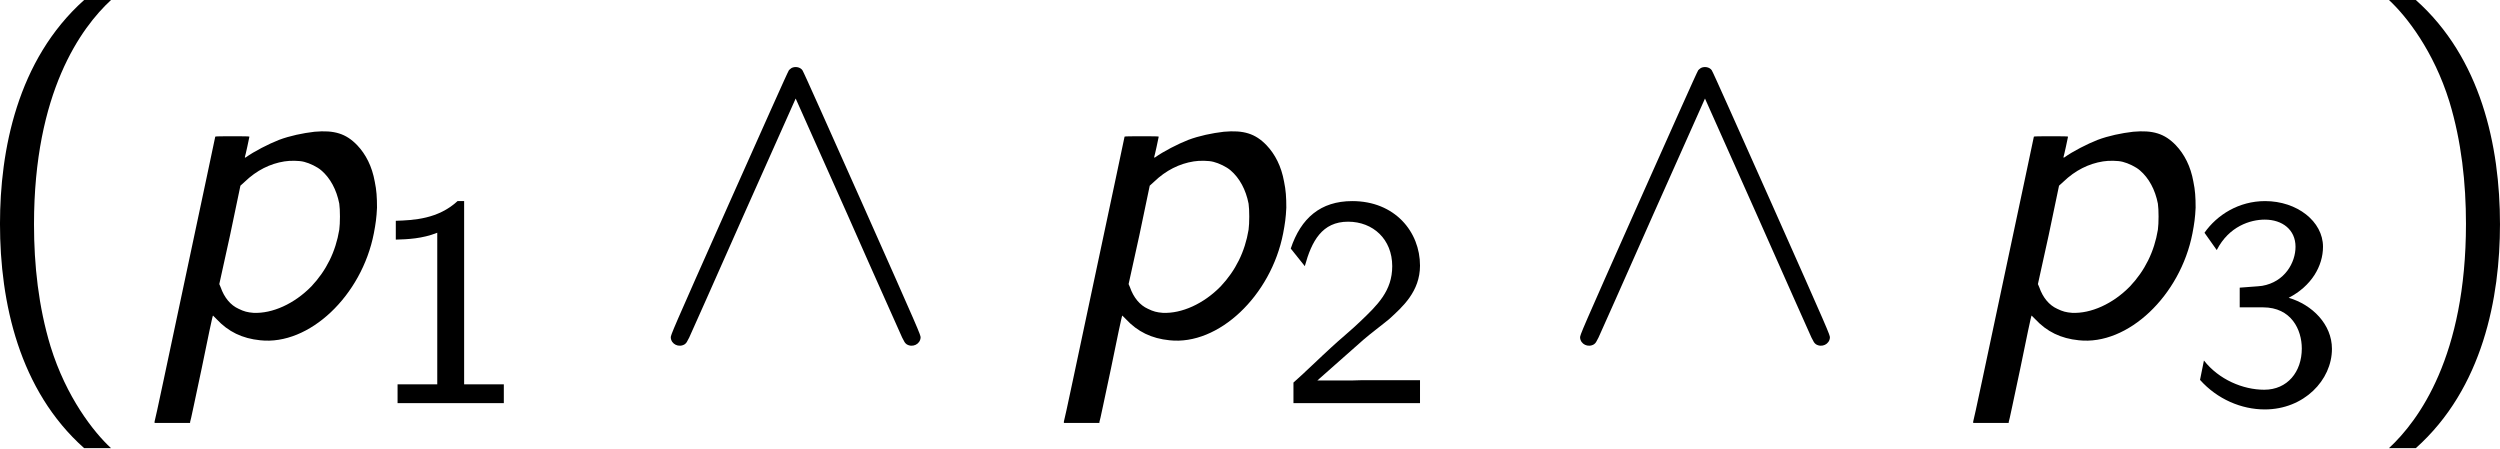
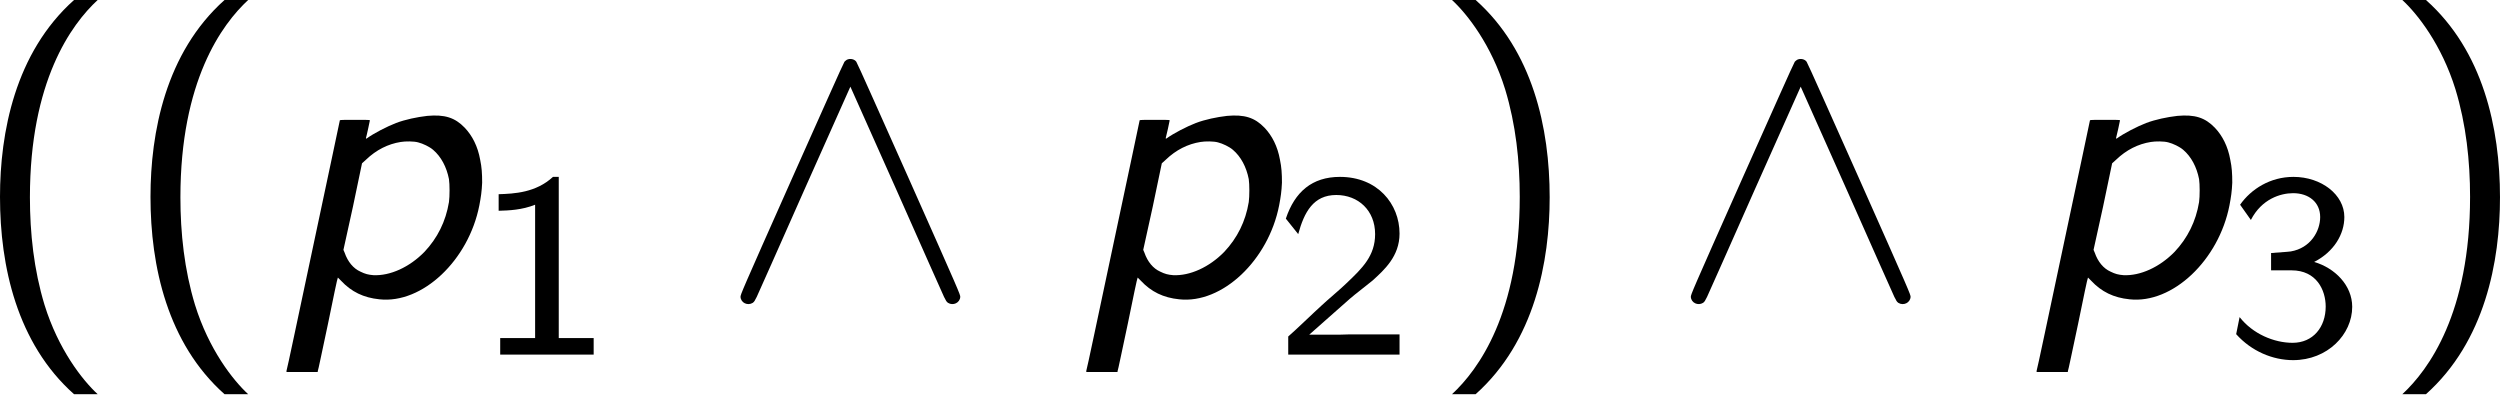
- <svg xmlns="http://www.w3.org/2000/svg" xmlns:xlink="http://www.w3.org/1999/xlink" version="1.1" width="93.121pt" height="16.691pt" viewBox="360.303 114.416 93.121 16.691">
+ <svg xmlns="http://www.w3.org/2000/svg" xmlns:xlink="http://www.w3.org/1999/xlink" version="1.1" width="105.867pt" height="16.691pt" viewBox="241.08 114.416 105.867 16.691">
  <defs>
-     <path id="g8-94" d="M3.873-7.125C3.85-7.113 3.814-7.077 3.802-7.066C3.778-7.042 3.072-5.452 2.212-3.527C.669-.06 .658-.024 .658 .048C.669 .227 .873 .323 1.028 .227C1.076 .191 1.088 .167 1.148 .048C1.184-.036 1.841-1.494 2.594-3.204C3.359-4.914 3.981-6.312 3.981-6.312S4.603-4.914 5.368-3.204C6.121-1.494 6.779-.036 6.814 .048C6.874 .167 6.886 .191 6.934 .227C7.089 .323 7.293 .227 7.305 .048C7.305-.024 7.293-.06 5.75-3.527C4.89-5.452 4.184-7.042 4.16-7.066C4.101-7.149 3.969-7.173 3.873-7.125Z" />
-     <path id="g13-49" d="M2.549-5.376H2.374C1.858-4.899 1.207-4.867 .731-4.852V-4.351C1.04-4.359 1.437-4.375 1.834-4.534V-.5H.778V0H3.605V-.5H2.549V-5.376Z" />
-     <path id="g13-50" d="M2.247-.611C2.152-.611 2.057-.603 1.961-.603H1.056L2.287-1.691C2.43-1.818 2.819-2.112 2.97-2.239C3.319-2.557 3.788-2.97 3.788-3.66C3.788-4.558 3.121-5.376 1.985-5.376C1.143-5.376 .619-4.923 .349-4.113L.723-3.645C.905-4.312 1.183-4.828 1.874-4.828C2.541-4.828 3.049-4.359 3.049-3.645C3.049-2.986 2.66-2.612 2.184-2.16C2.025-2.001 1.596-1.644 1.429-1.485C1.199-1.278 .651-.746 .421-.548V0H3.788V-.611H2.247Z" />
-     <path id="g13-51" d="M.794-4.073C1.12-4.709 1.691-4.883 2.072-4.883C2.541-4.883 2.89-4.613 2.89-4.161C2.89-3.74 2.604-3.224 2.001-3.121C1.961-3.113 1.93-3.113 1.405-3.073V-2.549H2.025C2.779-2.549 3.057-1.953 3.057-1.453C3.057-.834 2.676-.357 2.057-.357C1.493-.357 .85-.627 .453-1.135L.349-.619C.81-.103 1.453 .167 2.072 .167C3.113 .167 3.859-.611 3.859-1.445C3.859-2.096 3.335-2.62 2.708-2.803C3.311-3.113 3.621-3.645 3.621-4.161C3.621-4.836 2.93-5.376 2.08-5.376C1.382-5.376 .802-5.01 .468-4.534L.794-4.073Z" />
-     <path id="g11-112" d="M4.746-5.428C4.435-5.392 4.089-5.32 3.802-5.212C3.527-5.105 3.132-4.902 2.917-4.746C2.893-4.734 2.893-4.734 2.893-4.758C2.905-4.782 3.013-5.284 3.013-5.296S2.845-5.308 2.558-5.308C2.295-5.308 2.104-5.308 2.104-5.296C2.104-5.296 1.745-3.587 1.303-1.518C.861 .562 .502 2.271 .49 2.283V2.319H.956H1.435V2.295C1.447 2.283 1.578 1.638 1.745 .861C1.901 .096 2.032-.538 2.044-.538L2.14-.442C2.451-.108 2.821 .072 3.3 .12C4.603 .263 6.001-1.064 6.324-2.726C6.372-2.977 6.396-3.144 6.408-3.407C6.408-3.682 6.396-3.873 6.348-4.101C6.276-4.507 6.109-4.83 5.882-5.069C5.583-5.38 5.272-5.475 4.746-5.428ZM4.471-4.627C4.615-4.591 4.818-4.495 4.926-4.4C5.165-4.196 5.332-3.885 5.404-3.515C5.428-3.359 5.428-2.989 5.404-2.821C5.308-2.236 5.057-1.733 4.663-1.315C4.208-.849 3.622-.586 3.12-.61C2.965-.622 2.869-.646 2.726-.717C2.511-.813 2.343-1.016 2.248-1.291L2.212-1.375L2.499-2.678L2.774-3.993L2.893-4.101C3.204-4.4 3.563-4.579 3.945-4.639C4.089-4.663 4.34-4.663 4.471-4.627Z" />
-     <path id="g16-40" d="M3.168-8.933C1.382-7.337 .929-4.919 .929-2.978C.929-.881 1.441 1.453 3.168 2.99H3.883C3.418 2.561 2.692 1.632 2.275 .286C1.953-.774 1.834-1.882 1.834-2.966C1.834-6.479 3.085-8.194 3.883-8.933H3.168Z" />
-     <path id="g16-41" d="M1.358 2.99C3.144 1.394 3.597-1.024 3.597-2.966C3.597-5.062 3.085-7.396 1.358-8.933H.643C1.108-8.504 1.834-7.575 2.251-6.229C2.573-5.169 2.692-4.061 2.692-2.978C2.692 .536 1.441 2.251 .643 2.99H1.358Z" />
+     <path id="g16-49" d="M2.549-5.376H2.374C1.858-4.899 1.207-4.867 .731-4.852V-4.351C1.04-4.359 1.437-4.375 1.834-4.534V-.5H.778V0H3.605V-.5H2.549V-5.376Z" />
+     <path id="g16-50" d="M2.247-.611C2.152-.611 2.057-.603 1.961-.603H1.056L2.287-1.691C2.43-1.818 2.819-2.112 2.97-2.239C3.319-2.557 3.788-2.97 3.788-3.66C3.788-4.558 3.121-5.376 1.985-5.376C1.143-5.376 .619-4.923 .349-4.113L.723-3.645C.905-4.312 1.183-4.828 1.874-4.828C2.541-4.828 3.049-4.359 3.049-3.645C3.049-2.986 2.66-2.612 2.184-2.16C2.025-2.001 1.596-1.644 1.429-1.485C1.199-1.278 .651-.746 .421-.548V0H3.788V-.611H2.247Z" />
+     <path id="g16-51" d="M.794-4.073C1.12-4.709 1.691-4.883 2.072-4.883C2.541-4.883 2.89-4.613 2.89-4.161C2.89-3.74 2.604-3.224 2.001-3.121C1.961-3.113 1.93-3.113 1.405-3.073V-2.549H2.025C2.779-2.549 3.057-1.953 3.057-1.453C3.057-.834 2.676-.357 2.057-.357C1.493-.357 .85-.627 .453-1.135L.349-.619C.81-.103 1.453 .167 2.072 .167C3.113 .167 3.859-.611 3.859-1.445C3.859-2.096 3.335-2.62 2.708-2.803C3.311-3.113 3.621-3.645 3.621-4.161C3.621-4.836 2.93-5.376 2.08-5.376C1.382-5.376 .802-5.01 .468-4.534L.794-4.073Z" />
+     <path id="g14-112" d="M4.746-5.428C4.435-5.392 4.089-5.32 3.802-5.212C3.527-5.105 3.132-4.902 2.917-4.746C2.893-4.734 2.893-4.734 2.893-4.758C2.905-4.782 3.013-5.284 3.013-5.296S2.845-5.308 2.558-5.308C2.295-5.308 2.104-5.308 2.104-5.296C2.104-5.296 1.745-3.587 1.303-1.518C.861 .562 .502 2.271 .49 2.283V2.319H.956H1.435V2.295C1.447 2.283 1.578 1.638 1.745 .861C1.901 .096 2.032-.538 2.044-.538L2.14-.442C2.451-.108 2.821 .072 3.3 .12C4.603 .263 6.001-1.064 6.324-2.726C6.372-2.977 6.396-3.144 6.408-3.407C6.408-3.682 6.396-3.873 6.348-4.101C6.276-4.507 6.109-4.83 5.882-5.069C5.583-5.38 5.272-5.475 4.746-5.428ZM4.471-4.627C4.615-4.591 4.818-4.495 4.926-4.4C5.165-4.196 5.332-3.885 5.404-3.515C5.428-3.359 5.428-2.989 5.404-2.821C5.308-2.236 5.057-1.733 4.663-1.315C4.208-.849 3.622-.586 3.12-.61C2.965-.622 2.869-.646 2.726-.717C2.511-.813 2.343-1.016 2.248-1.291L2.212-1.375L2.499-2.678L2.774-3.993L2.893-4.101C3.204-4.4 3.563-4.579 3.945-4.639C4.089-4.663 4.34-4.663 4.471-4.627Z" />
+     <path id="g11-94" d="M3.873-7.125C3.85-7.113 3.814-7.077 3.802-7.066C3.778-7.042 3.072-5.452 2.212-3.527C.669-.06 .658-.024 .658 .048C.669 .227 .873 .323 1.028 .227C1.076 .191 1.088 .167 1.148 .048C1.184-.036 1.841-1.494 2.594-3.204C3.359-4.914 3.981-6.312 3.981-6.312S4.603-4.914 5.368-3.204C6.121-1.494 6.779-.036 6.814 .048C6.874 .167 6.886 .191 6.934 .227C7.089 .323 7.293 .227 7.305 .048C7.305-.024 7.293-.06 5.75-3.527C4.89-5.452 4.184-7.042 4.16-7.066C4.101-7.149 3.969-7.173 3.873-7.125Z" />
+     <path id="g19-40" d="M3.168-8.933C1.382-7.337 .929-4.919 .929-2.978C.929-.881 1.441 1.453 3.168 2.99H3.883C3.418 2.561 2.692 1.632 2.275 .286C1.953-.774 1.834-1.882 1.834-2.966C1.834-6.479 3.085-8.194 3.883-8.933H3.168Z" />
+     <path id="g19-41" d="M1.358 2.99C3.144 1.394 3.597-1.024 3.597-2.966C3.597-5.062 3.085-7.396 1.358-8.933H.643C1.108-8.504 1.834-7.575 2.251-6.229C2.573-5.169 2.692-4.061 2.692-2.978C2.692 .536 1.441 2.251 .643 2.99H1.358Z" />
  </defs>
  <g id="page1" transform="matrix(1.4 0 0 1.4 0 0)">
-     <use x="256.43" y="90.659" xlink:href="#g16-40" />
-     <use x="260.982" y="90.659" xlink:href="#g11-112" />
-     <use x="267.159" y="92.452" xlink:href="#g13-49" />
-     <use x="274.548" y="90.659" xlink:href="#g8-94" />
-     <use x="285.175" y="90.659" xlink:href="#g11-112" />
-     <use x="291.352" y="92.452" xlink:href="#g13-50" />
-     <use x="298.741" y="90.659" xlink:href="#g8-94" />
-     <use x="309.368" y="90.659" xlink:href="#g11-112" />
-     <use x="315.544" y="92.452" xlink:href="#g13-51" />
-     <use x="320.277" y="90.659" xlink:href="#g16-41" />
+     <use x="171.271" y="90.659" xlink:href="#g19-40" />
+     <use x="175.823" y="90.659" xlink:href="#g19-40" />
+     <use x="180.376" y="90.659" xlink:href="#g14-112" />
+     <use x="186.552" y="92.452" xlink:href="#g16-49" />
+     <use x="193.941" y="90.659" xlink:href="#g11-94" />
+     <use x="204.568" y="90.659" xlink:href="#g14-112" />
+     <use x="210.745" y="92.452" xlink:href="#g16-50" />
+     <use x="215.477" y="90.659" xlink:href="#g19-41" />
+     <use x="222.686" y="90.659" xlink:href="#g11-94" />
+     <use x="233.313" y="90.659" xlink:href="#g14-112" />
+     <use x="239.49" y="92.452" xlink:href="#g16-51" />
+     <use x="244.222" y="90.659" xlink:href="#g19-41" />
  </g>
</svg>
